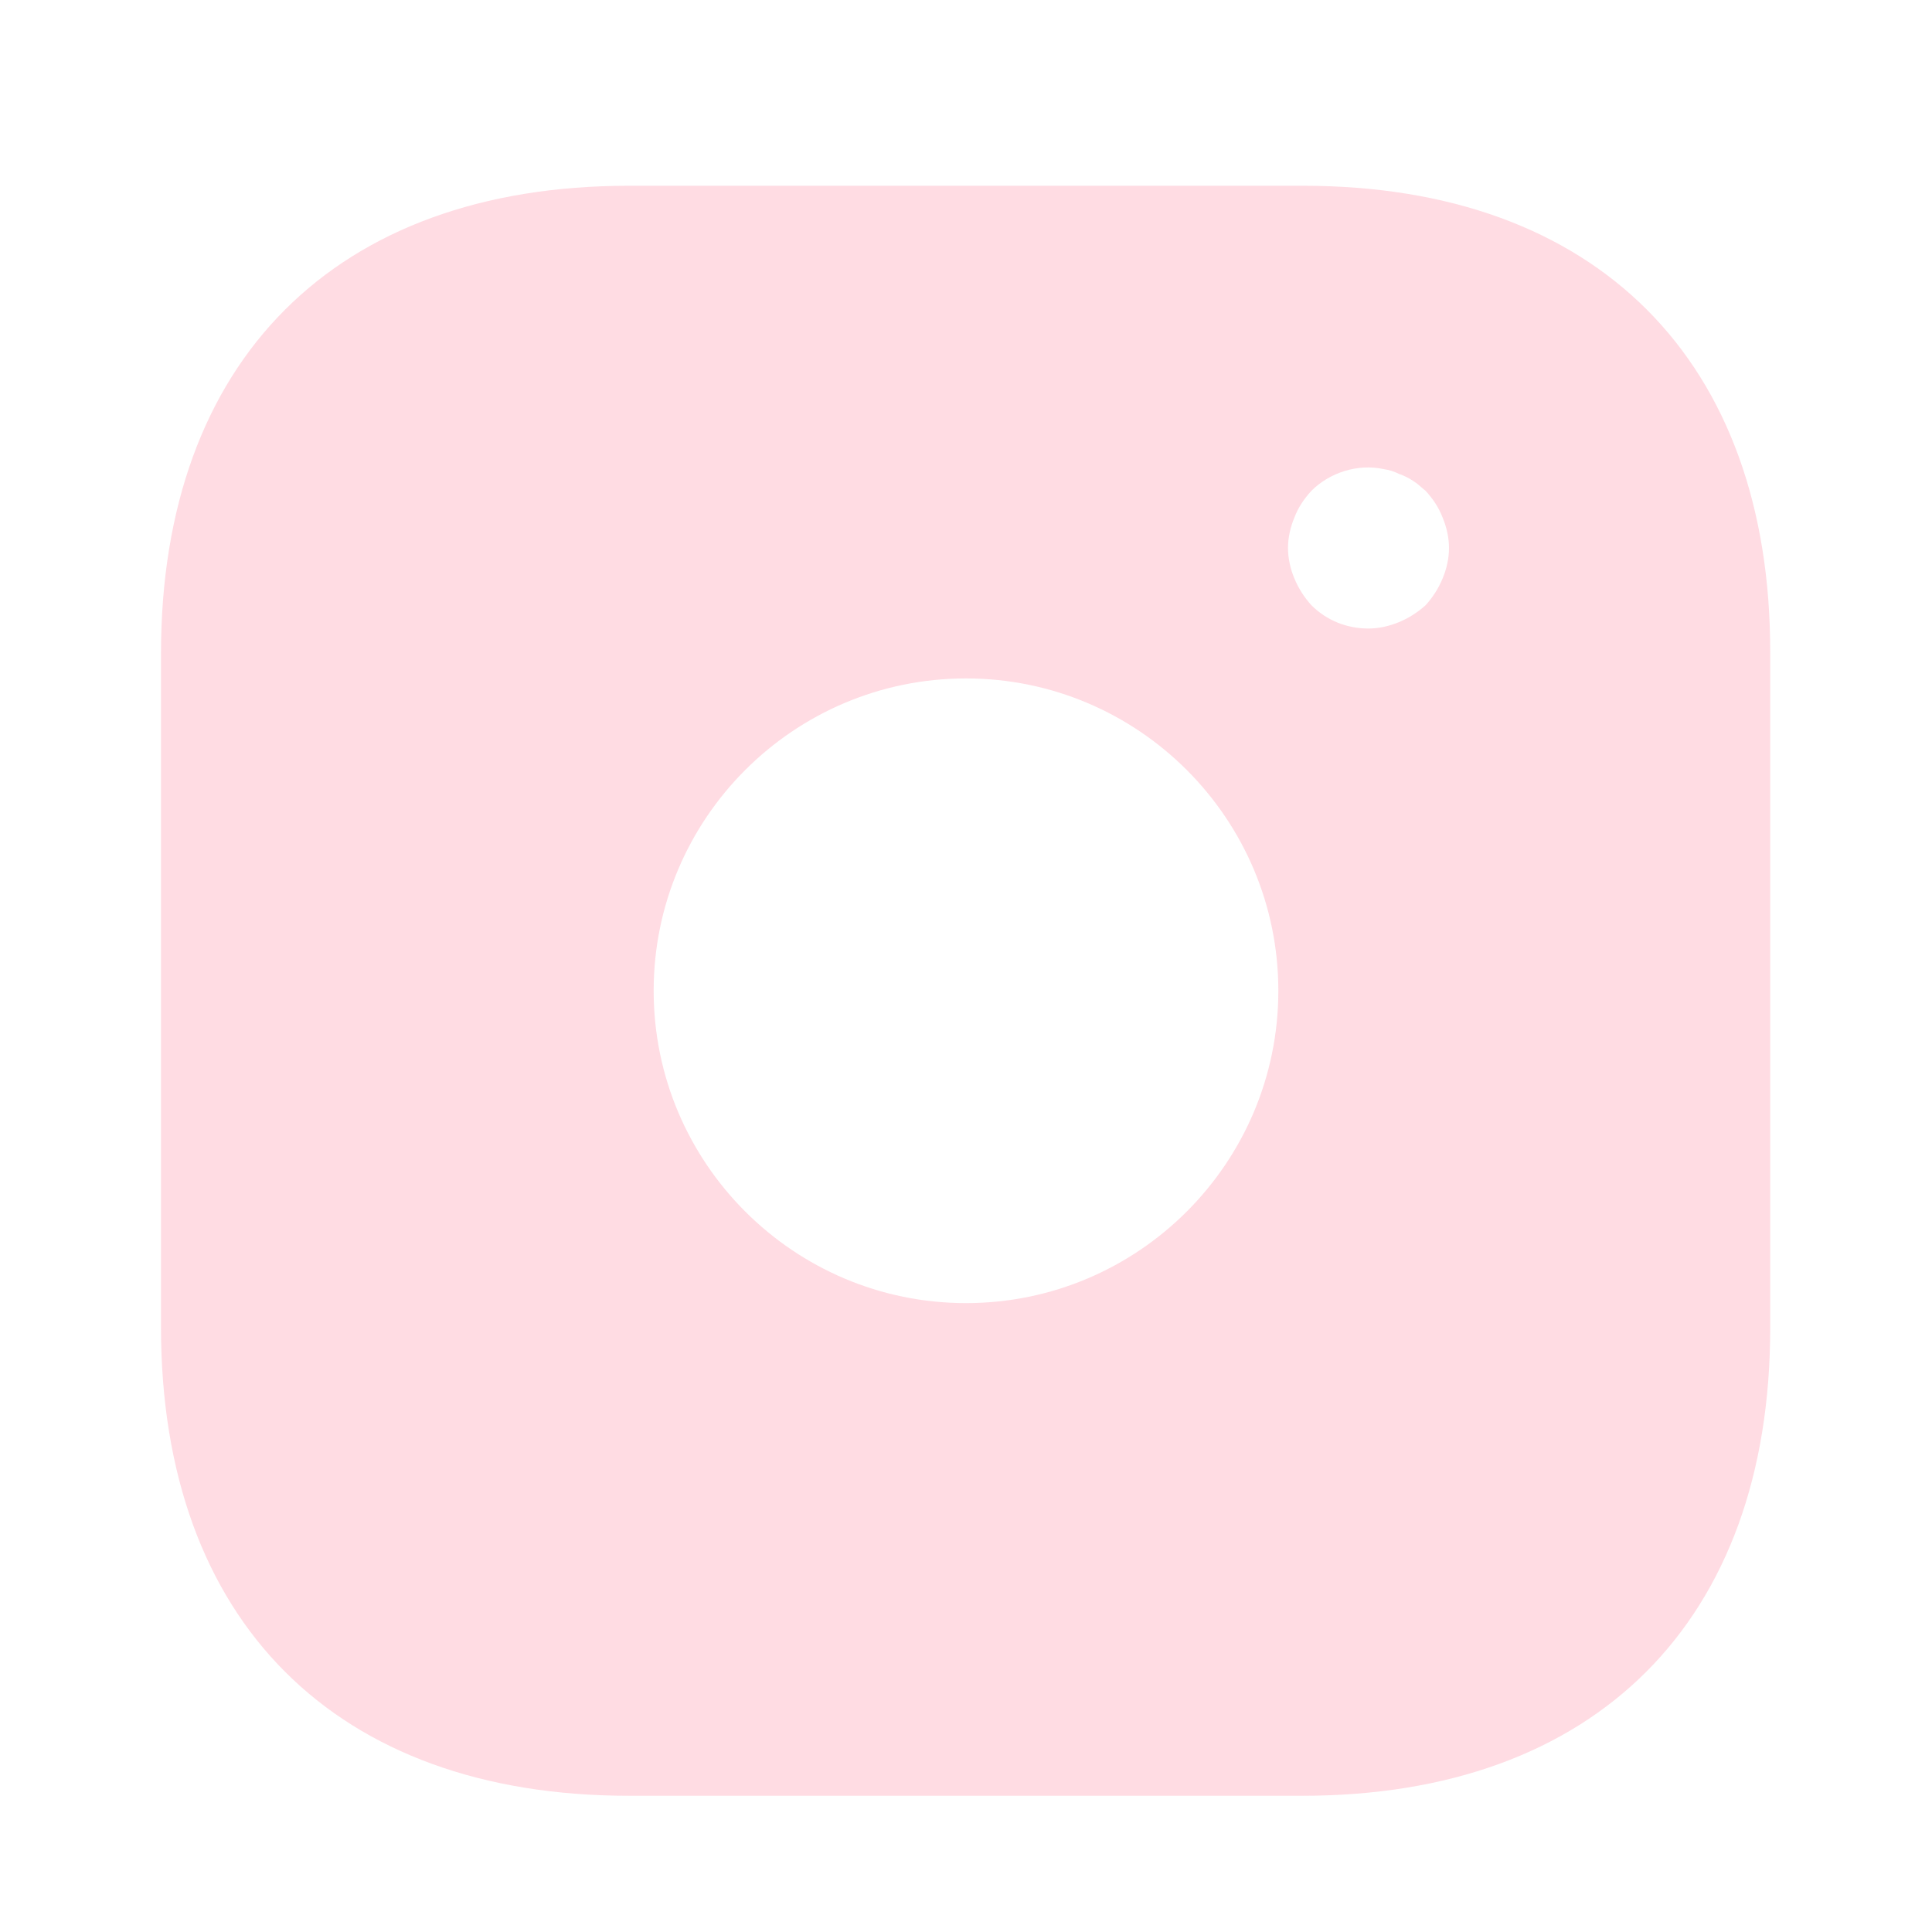
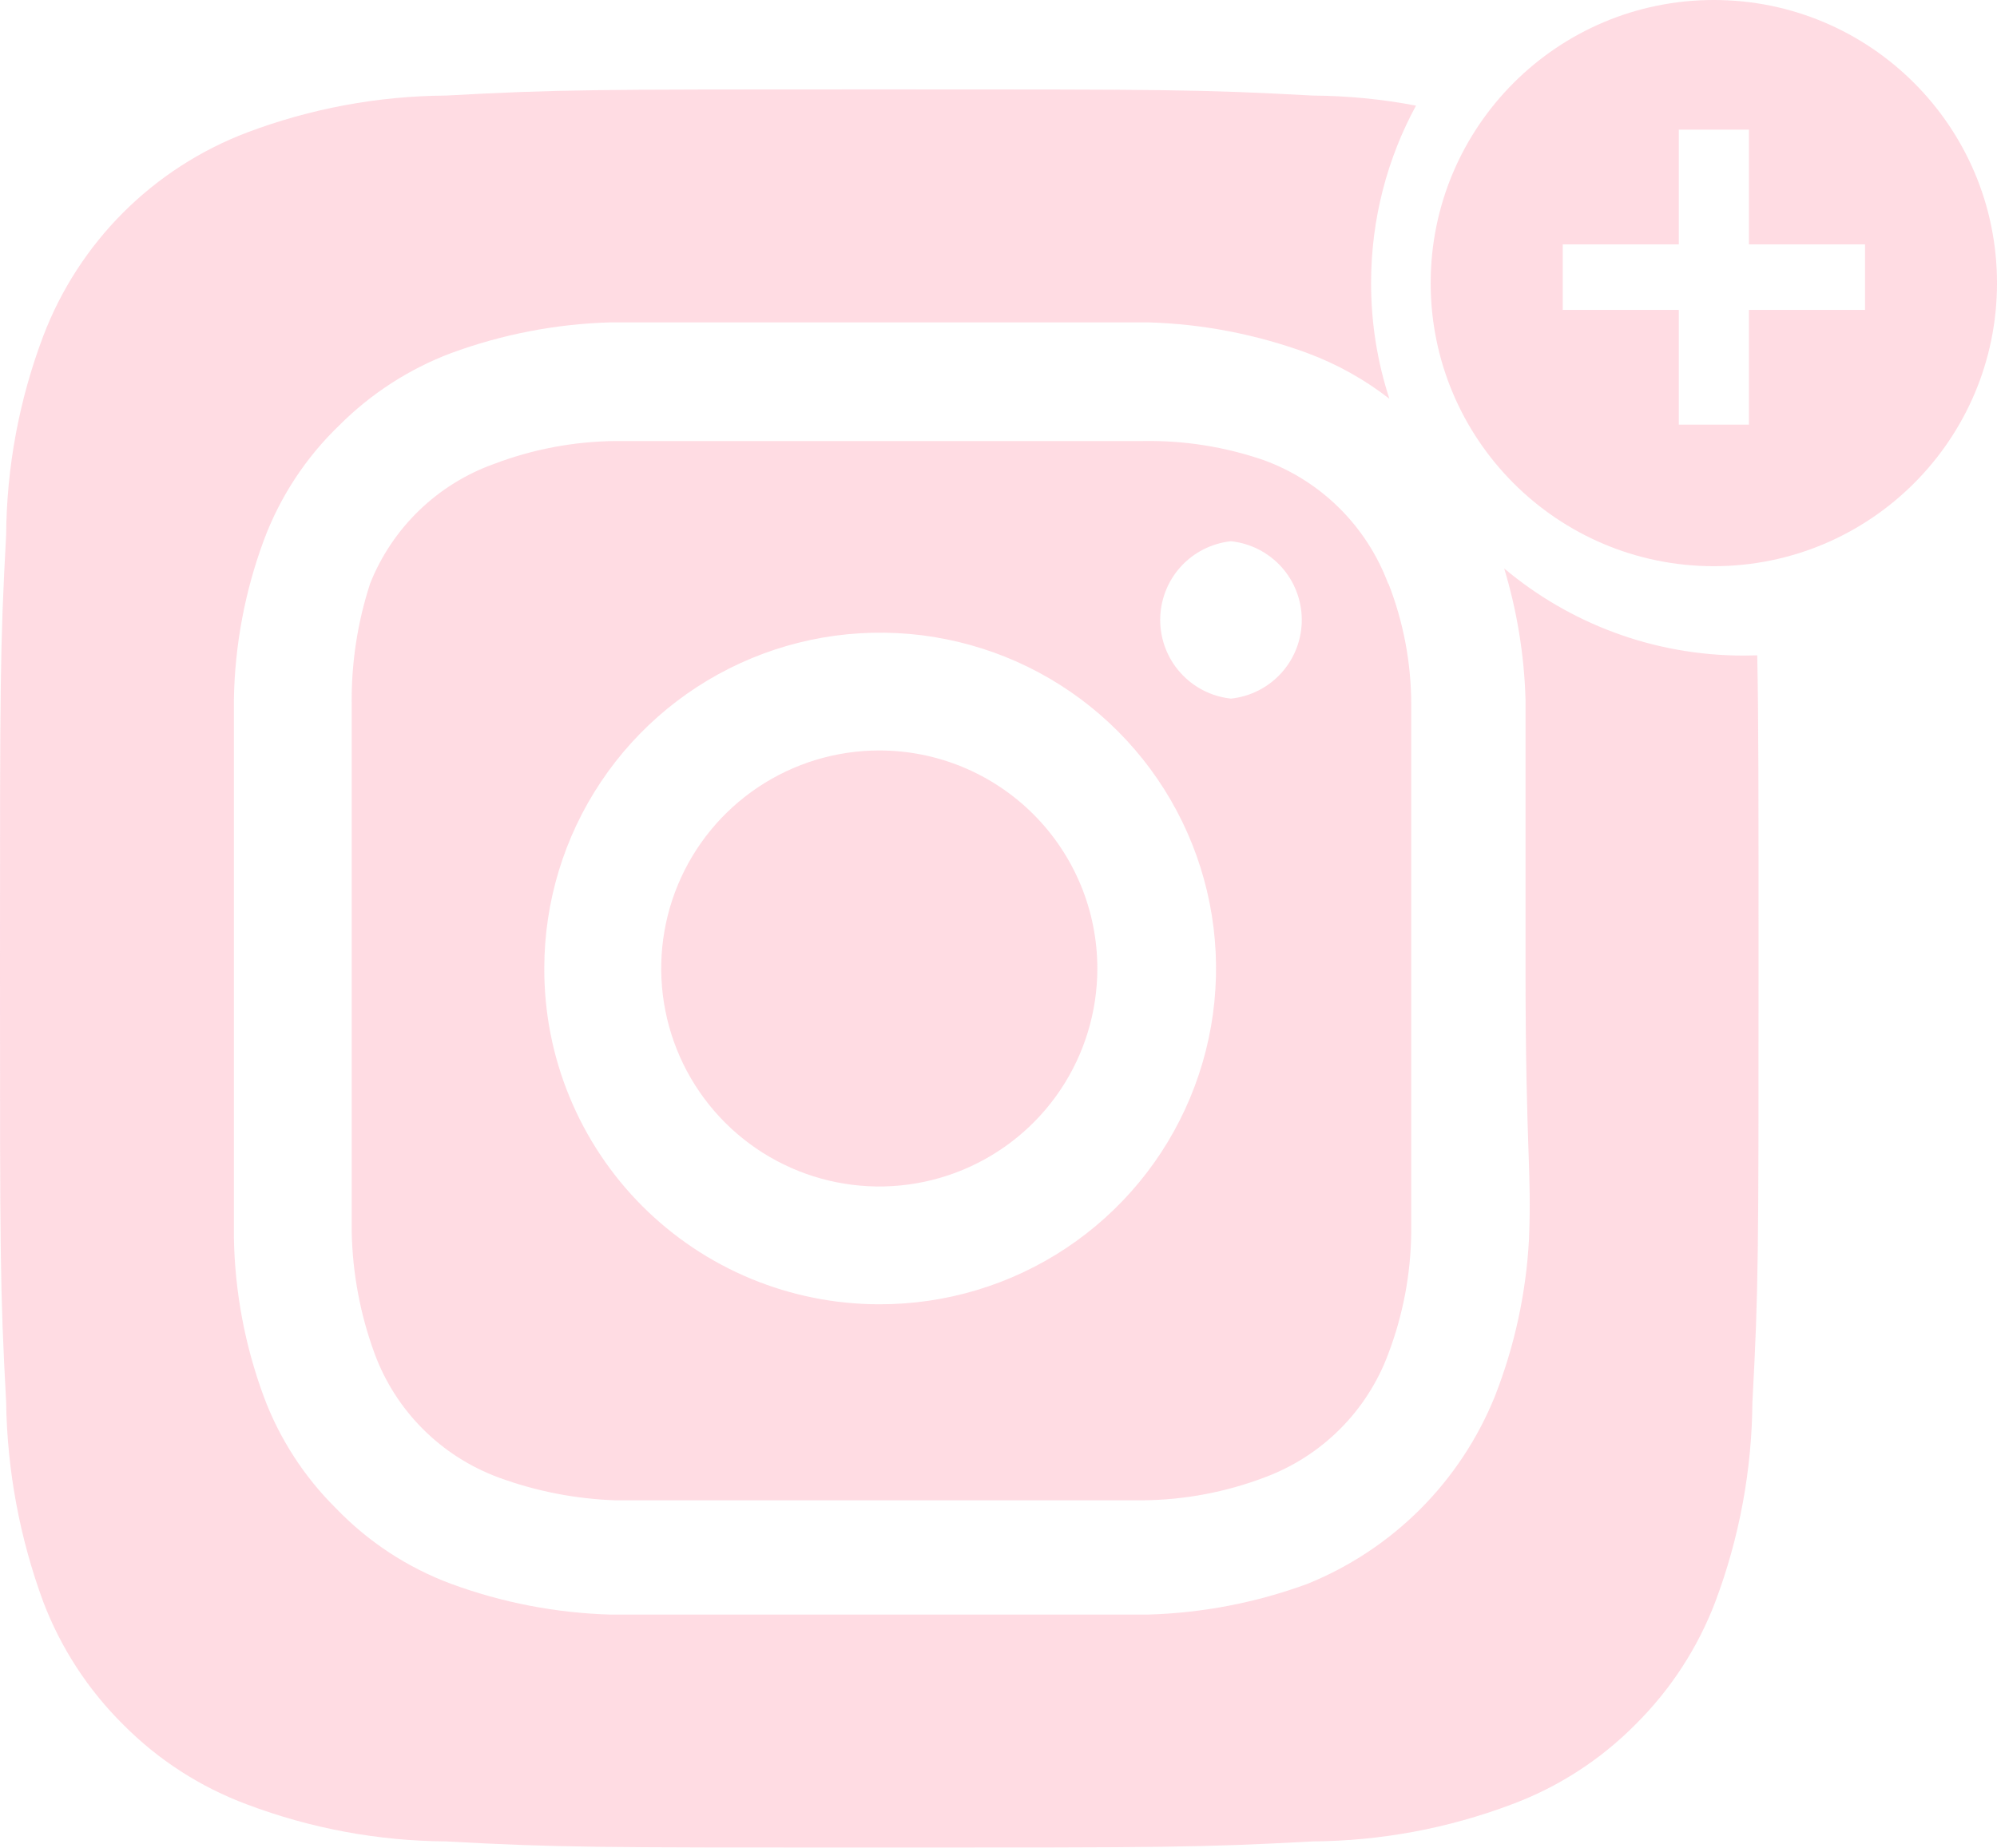
- <svg xmlns="http://www.w3.org/2000/svg" width="78" height="78" viewBox="0 0 78 78" fill="none">
-   <g opacity="0.2">
-     <path d="M52.617 7.5H25.383C13.553 7.5 6.5 14.553 6.5 26.383V53.585C6.5 65.448 13.553 72.5 25.383 72.5H52.585C64.415 72.5 71.468 65.448 71.468 53.617V26.383C71.5 14.553 64.448 7.5 52.617 7.5ZM39 52.61C32.045 52.61 26.39 46.955 26.39 40C26.39 33.045 32.045 27.39 39 27.39C45.955 27.39 51.61 33.045 51.61 40C51.61 46.955 45.955 52.61 39 52.61ZM58.24 23.36C58.078 23.75 57.85 24.108 57.557 24.433C57.233 24.725 56.875 24.953 56.485 25.115C56.095 25.277 55.672 25.375 55.25 25.375C54.373 25.375 53.56 25.05 52.943 24.433C52.65 24.108 52.422 23.75 52.26 23.36C52.097 22.97 52 22.547 52 22.125C52 21.703 52.097 21.28 52.26 20.89C52.422 20.468 52.65 20.142 52.943 19.817C53.69 19.07 54.828 18.712 55.867 18.94C56.095 18.973 56.29 19.038 56.485 19.135C56.68 19.2 56.875 19.297 57.07 19.427C57.233 19.525 57.395 19.688 57.557 19.817C57.85 20.142 58.078 20.468 58.24 20.89C58.403 21.28 58.5 21.703 58.5 22.125C58.5 22.547 58.403 22.97 58.24 23.36Z" fill="#FE4F74" />
-   </g>
+ <svg xmlns="http://www.w3.org/2000/svg" width="67" height="62" viewBox="0 0 67 62" fill="none">
+   <path opacity="0.2" fill-rule="evenodd" clip-rule="evenodd" d="M47.507 3.544C46.367 3.328 45.208 3.214 44.044 3.207C40.238 3 39.117 3 29.5 3C19.883 3 18.762 3 14.957 3.207C12.678 3.222 10.421 3.642 8.29 4.446C6.73 5.038 5.313 5.954 4.133 7.133C2.954 8.313 2.038 9.73 1.446 11.29C0.642 13.421 0.222 15.678 0.206 17.956C0 21.762 0 22.883 0 32.5C0 42.117 0 43.238 0.206 47.044C0.238 49.33 0.657 51.594 1.446 53.74C2.035 55.293 2.95 56.701 4.13 57.87C5.305 59.057 6.724 59.973 8.29 60.554C10.421 61.358 12.678 61.778 14.957 61.794C18.762 62 19.883 62 29.5 62C39.117 62 40.238 62 44.044 61.794C46.322 61.778 48.579 61.358 50.711 60.554C52.276 59.973 53.695 59.057 54.87 57.87C56.05 56.701 56.965 55.293 57.554 53.74C58.358 51.598 58.777 49.331 58.794 47.044C59 43.238 59 42.117 59 32.5C59 26.768 59 24.055 58.956 21.992C58.805 21.997 58.653 22 58.5 22C55.441 22 52.638 20.901 50.466 19.076C50.897 20.503 51.139 21.981 51.182 23.473V32.5C51.182 35.695 51.24 37.381 51.281 38.601C51.318 39.701 51.343 40.422 51.3 41.527V41.556C51.206 43.377 50.817 45.17 50.15 46.867C49.577 48.282 48.726 49.567 47.647 50.647C46.567 51.726 45.282 52.577 43.867 53.15C42.154 53.78 40.351 54.129 38.527 54.182H29.5H20.473C18.649 54.129 16.846 53.78 15.133 53.15C13.671 52.606 12.35 51.739 11.269 50.613C10.2 49.555 9.375 48.276 8.85 46.867C8.217 45.156 7.878 43.351 7.847 41.527V32.5V23.473C7.878 21.649 8.217 19.844 8.85 18.134C9.394 16.671 10.261 15.35 11.387 14.269C12.45 13.206 13.727 12.381 15.133 11.85C16.846 11.22 18.649 10.871 20.473 10.818H29.5H38.527C40.351 10.871 42.154 11.22 43.867 11.85C44.858 12.218 45.784 12.735 46.614 13.381C46.215 12.159 46 10.855 46 9.5C46 7.344 46.546 5.315 47.507 3.544ZM25.435 26.417C26.639 25.613 28.053 25.184 29.5 25.184C30.461 25.184 31.412 25.373 32.3 25.741C33.187 26.109 33.994 26.648 34.673 27.327C35.352 28.006 35.891 28.813 36.259 29.7C36.627 30.588 36.816 31.539 36.816 32.5C36.816 33.947 36.387 35.361 35.583 36.565C34.779 37.768 33.636 38.705 32.3 39.259C30.963 39.813 29.492 39.958 28.073 39.675C26.654 39.393 25.35 38.696 24.327 37.673C23.304 36.65 22.607 35.346 22.325 33.927C22.042 32.508 22.187 31.037 22.741 29.7C23.295 28.363 24.232 27.221 25.435 26.417ZM44.957 17.072C45.675 17.79 46.229 18.656 46.581 19.608V19.579C47.088 20.876 47.348 22.257 47.347 23.65V32.5V41.35C47.334 42.742 47.074 44.12 46.581 45.421C46.229 46.374 45.675 47.239 44.957 47.957C44.239 48.675 43.374 49.229 42.421 49.581C41.12 50.074 39.742 50.334 38.35 50.347H29.5H20.65C19.31 50.302 17.985 50.043 16.727 49.581C15.774 49.229 14.908 48.675 14.19 47.957C13.472 47.239 12.918 46.374 12.567 45.421C12.088 44.116 11.829 42.74 11.8 41.35V32.5V23.65C11.782 22.268 11.991 20.893 12.419 19.579C12.788 18.653 13.35 17.817 14.067 17.125C14.784 16.433 15.641 15.902 16.579 15.567C17.88 15.073 19.258 14.814 20.65 14.8H29.5H38.35C39.735 14.776 41.113 14.995 42.421 15.449C43.374 15.8 44.239 16.354 44.957 17.072ZM25.192 42.911C26.558 43.477 28.021 43.769 29.5 43.769C31.73 43.775 33.912 43.119 35.769 41.884C37.626 40.65 39.075 38.892 39.932 36.833C40.79 34.774 41.017 32.508 40.586 30.32C40.154 28.132 39.083 26.121 37.508 24.542C35.934 22.963 33.926 21.887 31.739 21.45C29.552 21.012 27.285 21.234 25.224 22.086C23.163 22.938 21.401 24.382 20.162 26.236C18.922 28.09 18.261 30.27 18.261 32.5C18.257 33.978 18.544 35.443 19.108 36.81C19.671 38.177 20.498 39.42 21.542 40.467C22.586 41.513 23.826 42.344 25.192 42.911ZM39.606 22.579C40.044 23.067 40.648 23.375 41.3 23.444C41.952 23.375 42.556 23.067 42.994 22.579C43.433 22.092 43.675 21.459 43.675 20.803C43.675 20.148 43.433 19.515 42.994 19.027C42.556 18.54 41.952 18.232 41.3 18.163C40.648 18.232 40.044 18.54 39.606 19.027C39.167 19.515 38.925 20.148 38.925 20.803C38.925 21.459 39.167 22.092 39.606 22.579Z" fill="#FE4F74" />
+   <path opacity="0.2" fill-rule="evenodd" clip-rule="evenodd" d="M57.5 19C62.747 19 67 14.747 67 9.5C67 4.253 62.747 0 57.5 0C52.253 0 48 4.253 48 9.5C48 14.747 52.253 19 57.5 19ZM56.324 10.4V14.25H58.678V10.4H62.572V8.2H58.678V4.35H56.324V8.2H52.43V10.4H56.324Z" fill="#FE4F74" />
</svg>
